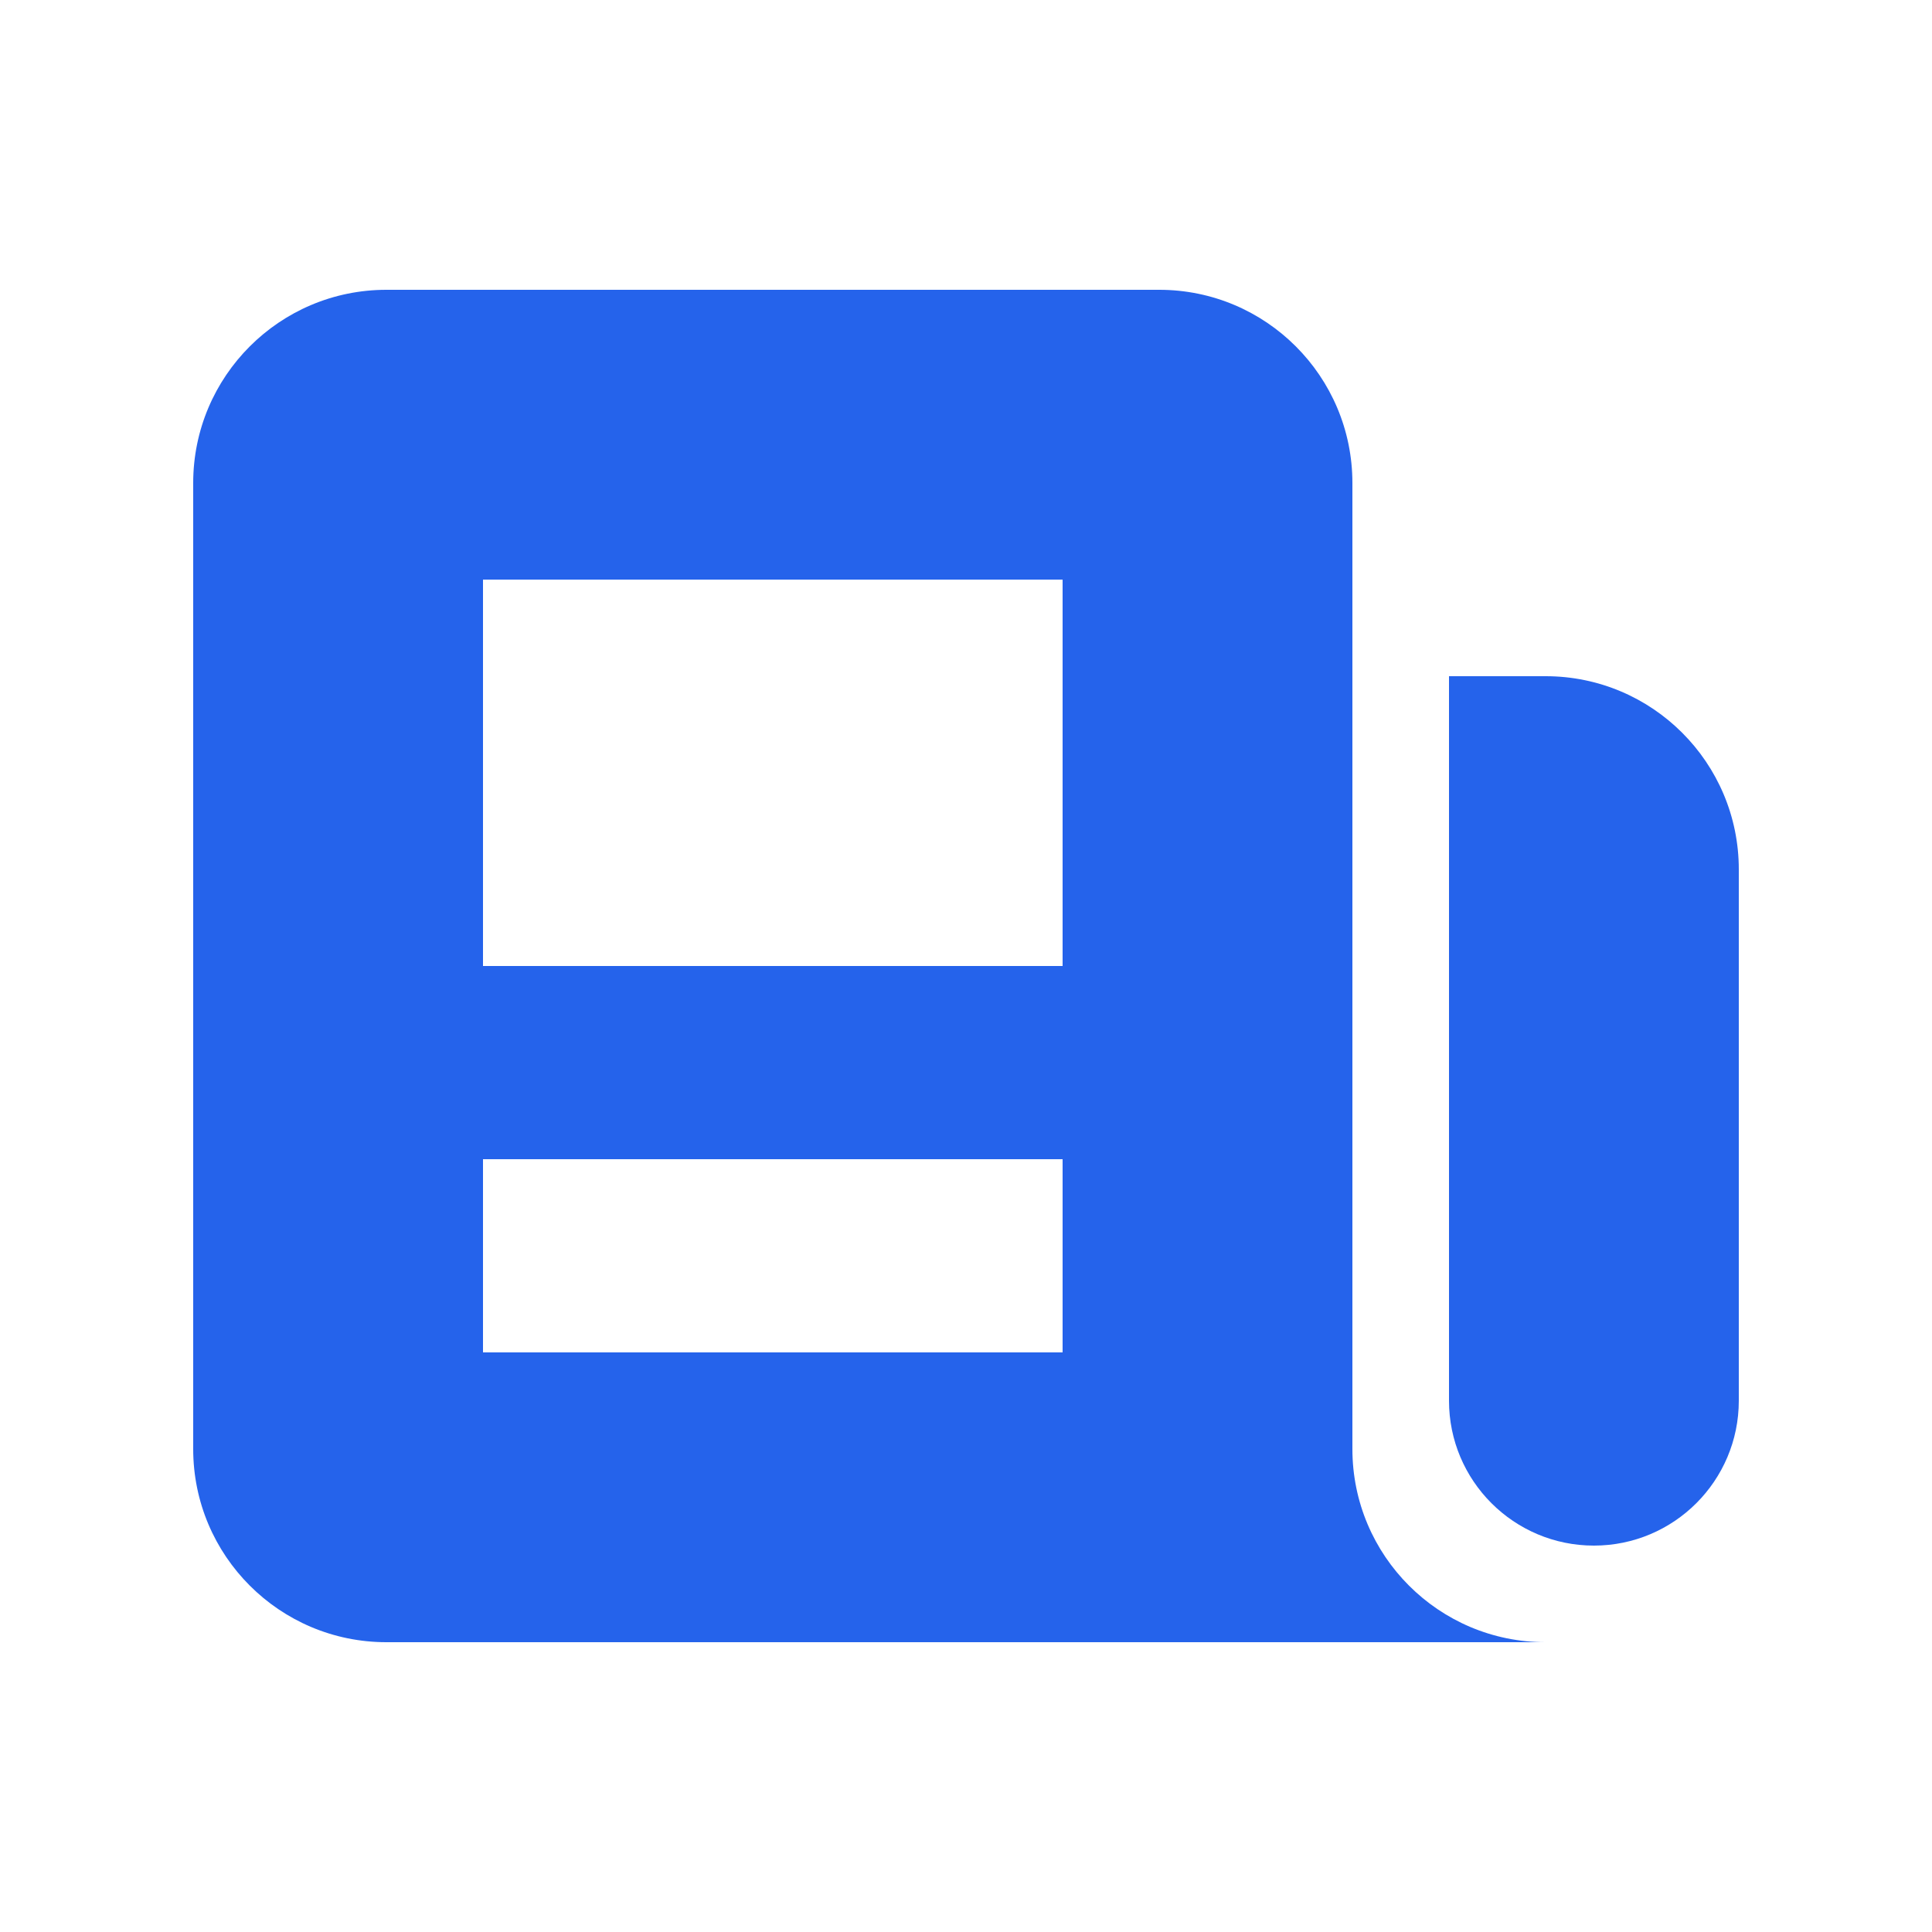
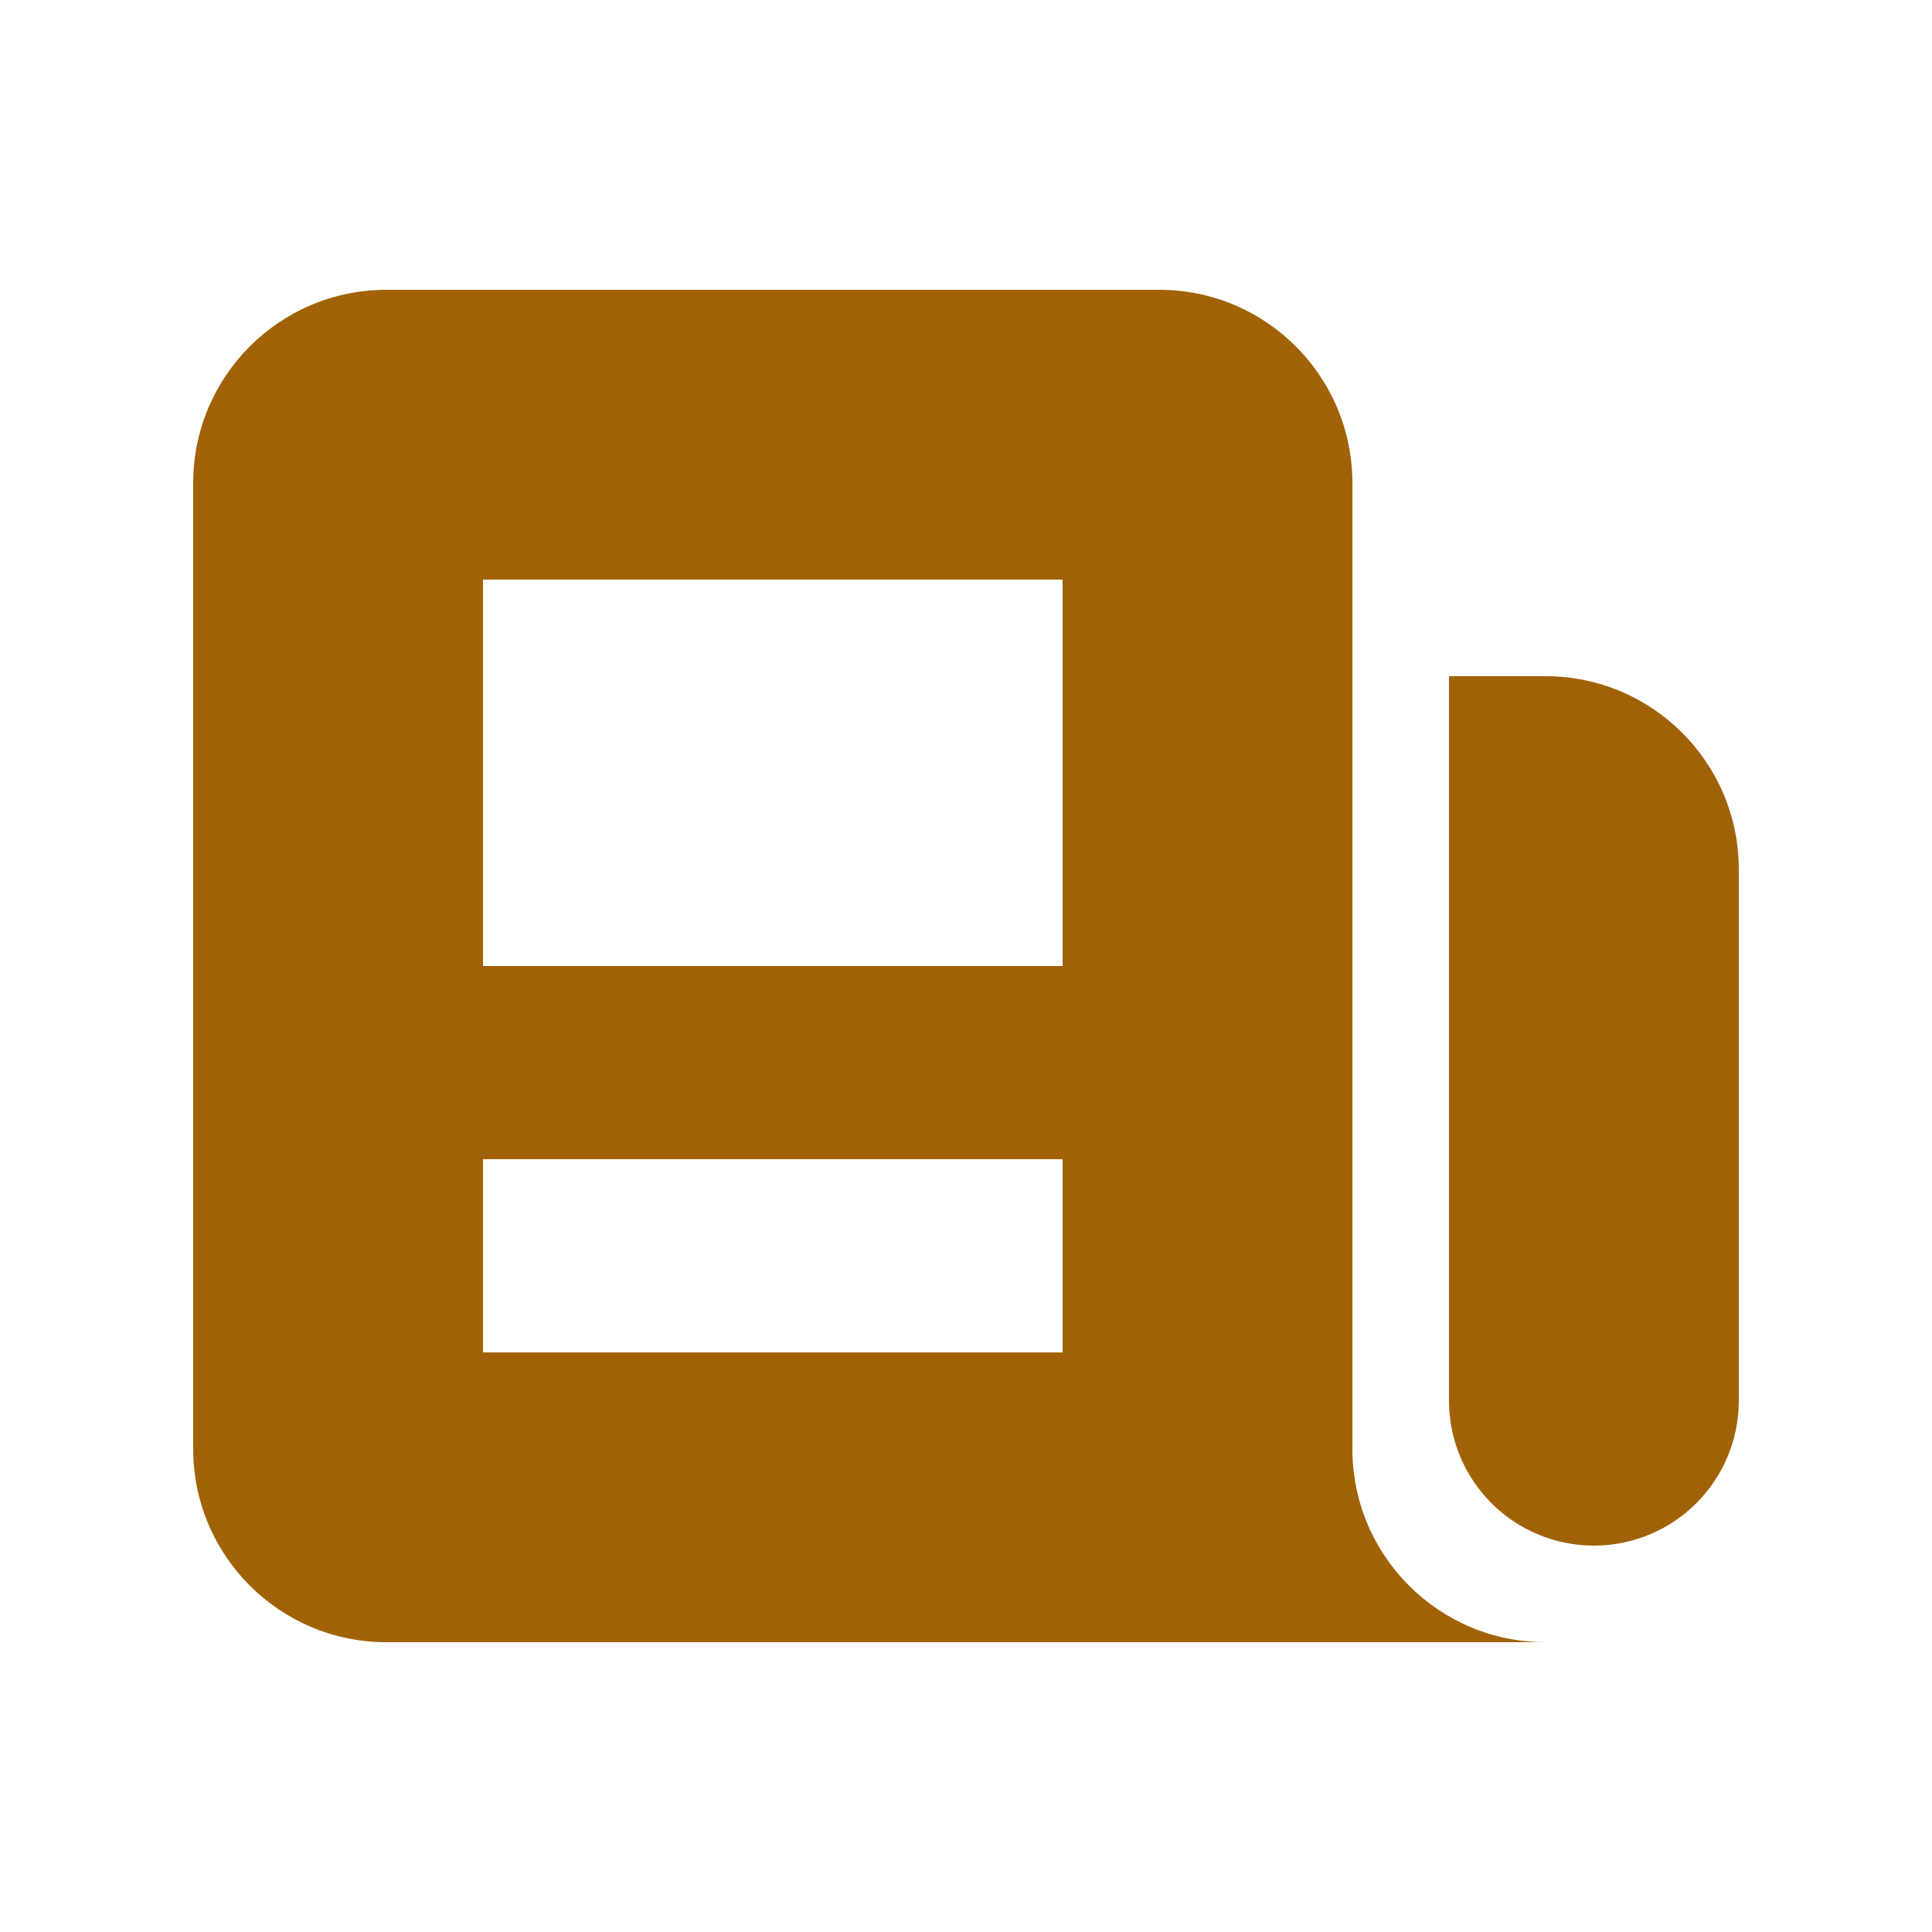
- <svg xmlns="http://www.w3.org/2000/svg" fill="#2563eb" viewBox="0 0 20 20">
+ <svg xmlns="http://www.w3.org/2000/svg" fill="#a16207" viewBox="0 0 20 20">
  <path fill-rule="evenodd" d="M2 5a2 2 0 012-2h8a2 2 0 012 2v10a2 2 0 002 2H4a2 2 0 01-2-2V5zm3 1h6v4H5V6zm6 6H5v2h6v-2z" clip-rule="evenodd" />
  <path d="M15 7h1a2 2 0 012 2v5.5a1.5 1.5 0 01-3 0V7z" />
</svg>
